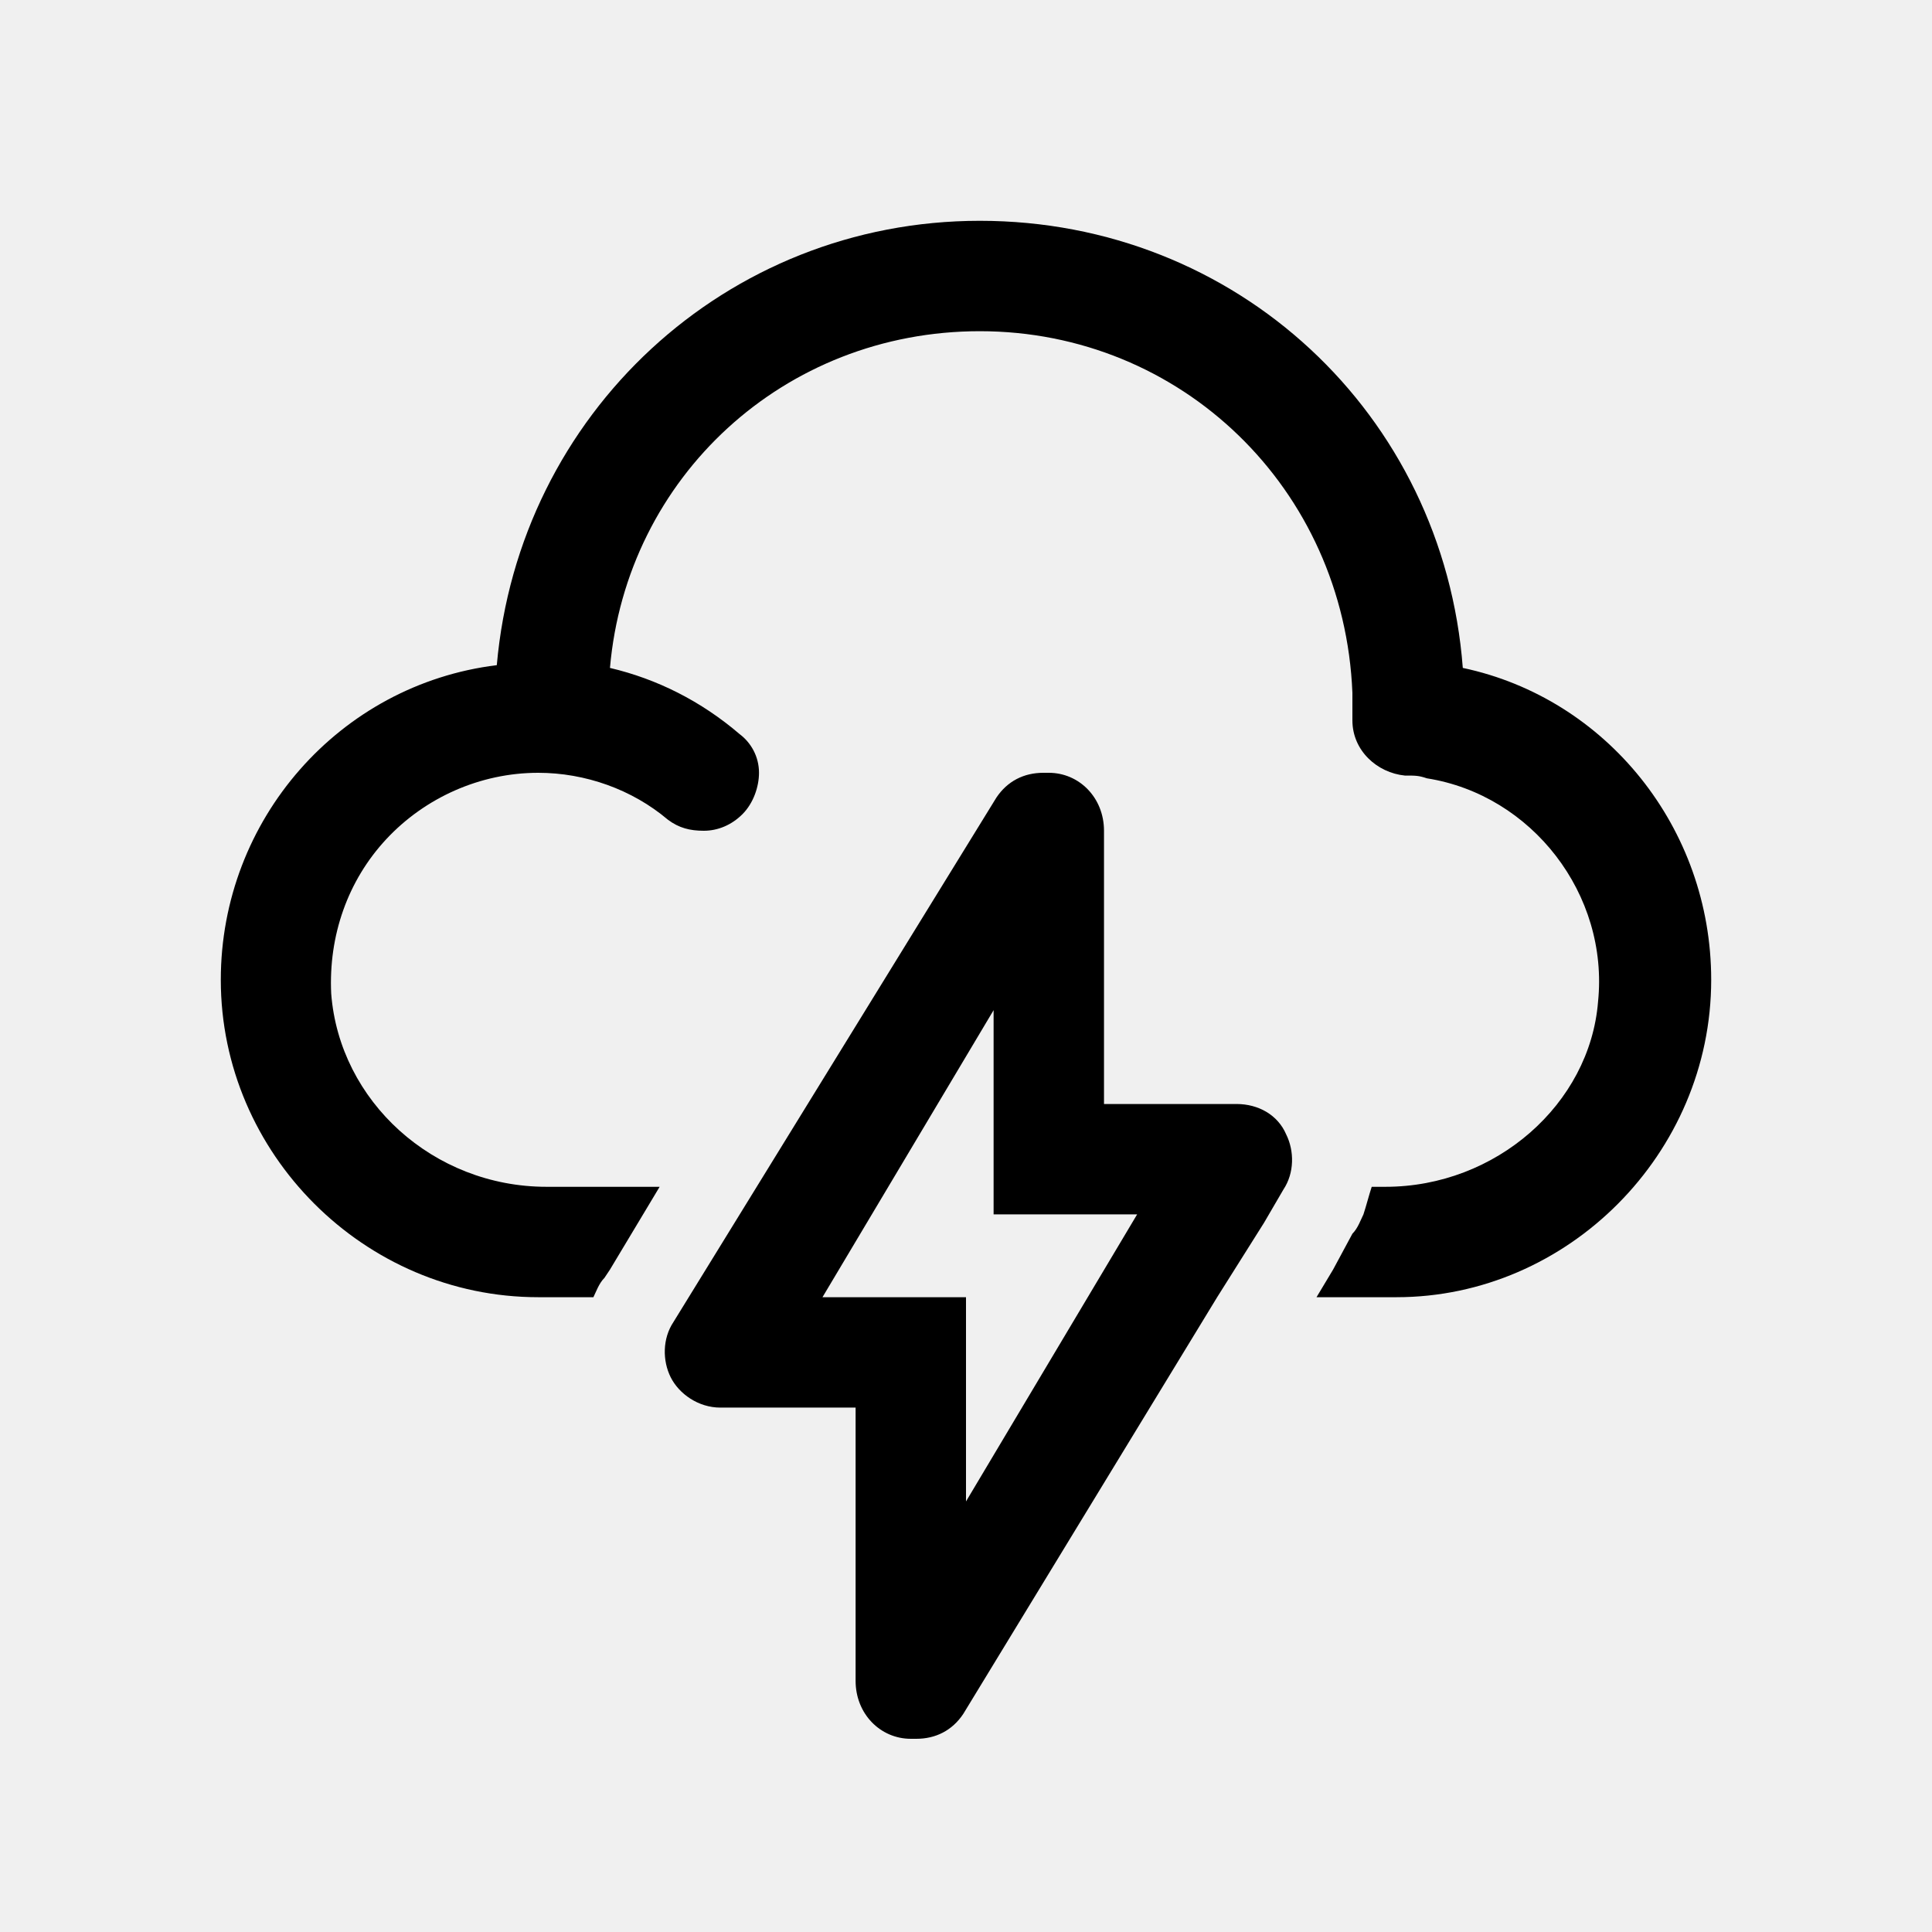
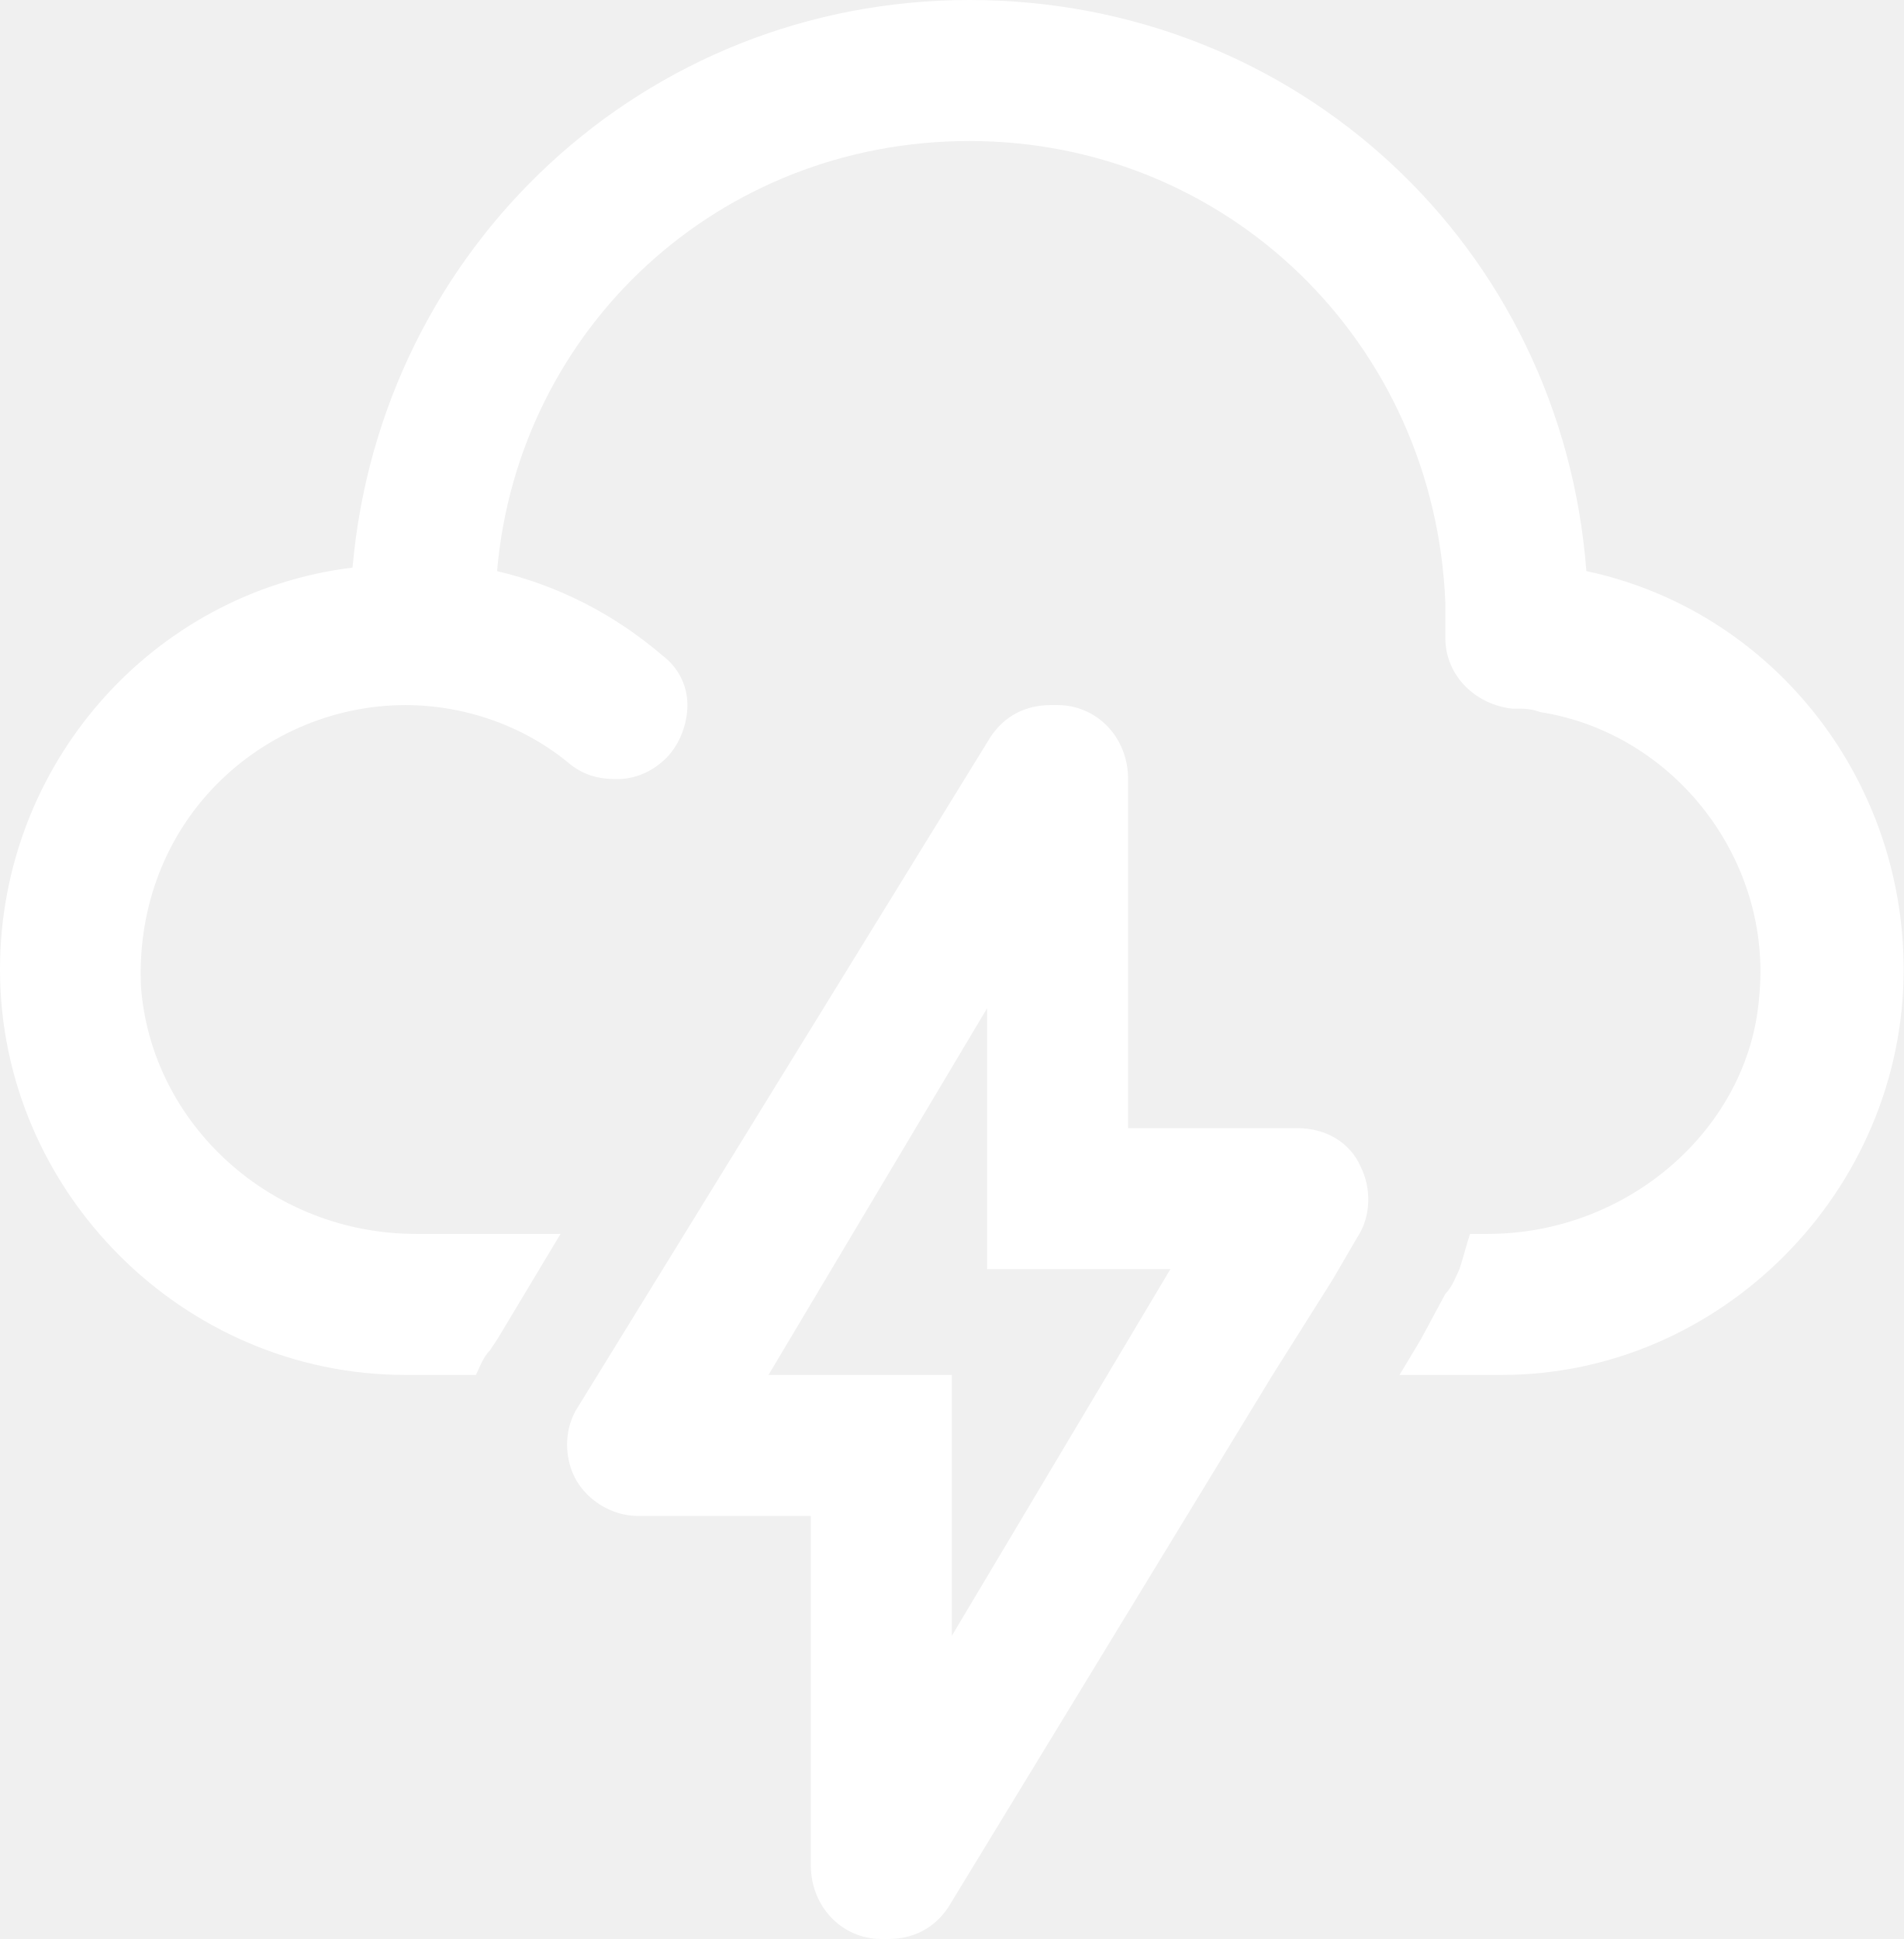
- <svg xmlns="http://www.w3.org/2000/svg" version="1.1" id="Set_Iconos" x="0px" y="0px" viewBox="0 0 70 70" style="enable-background:new 0 0 70 70;" xml:space="preserve">
-   <g>
-     <g>
-       <path d="M53,24.2C52.3,15,44.8,8,35.5,8C26.3,8,18.8,15,18,24.1c-5.7,0.7-10,5.6-10,11.4C8,41.8,13.2,47,19.5,47h2    c0.1-0.2,0.2-0.5,0.4-0.7l0.2-0.3l1.2-2l0.6-1h-4.1c-4.1,0-7.5-3.1-7.8-7c-0.1-2.1,0.6-4.1,2-5.6c1.4-1.5,3.4-2.4,5.5-2.4    c1.7,0,3.4,0.6,4.7,1.7c0.4,0.3,0.8,0.4,1.3,0.4c0.5,0,1-0.2,1.4-0.6c0.4-0.4,0.6-1,0.6-1.5c0-0.6-0.3-1.1-0.7-1.4    c-1.4-1.2-3-2-4.7-2.4C22.7,17.3,28.4,12,35.5,12c7.3,0,13.2,5.7,13.5,13.1c0,0.1,0,0.5,0,1c0,1.1,0.9,1.9,1.9,2    c0.4,0,0.5,0,0.8,0.1c3.8,0.6,6.6,4.2,6.2,8.1C57.6,40,54.2,43,50.2,43h-0.5c-0.1,0.3-0.2,0.7-0.3,1c-0.1,0.2-0.2,0.5-0.4,0.7    L48.3,46l-0.6,1h2.9C56.8,47,62,41.8,62,35.5C62,30,58.2,25.3,53,24.2z" />
-       <path d="M44.8,40H40l0-9.9c0-1.2-0.9-2.1-2-2.1h-0.2c-0.7,0-1.3,0.3-1.7,0.9l-11.7,19c-0.4,0.6-0.4,1.4-0.1,2s1,1.1,1.8,1.1l4.9,0    l0,9.9c0,1.2,0.9,2.1,2,2.1h0.2c0.7,0,1.3-0.3,1.7-0.9L44.1,47l1.7-2.7l0.7-1.2c0.4-0.6,0.4-1.4,0.1-2C46.3,40.4,45.6,40,44.8,40z     M34,47h-4.2L36,36.6V43v1h1h4.2L35,54.4V48v-1H34z" />
+ <svg xmlns="http://www.w3.org/2000/svg" width="54px" height="55px" viewBox="0 0 54 55" version="1.1">
+   <g id="Page-1" stroke="none" stroke-width="1" fill="none" fill-rule="evenodd">
+     <g id="11n" fill="#FFFFFF" fill-rule="nonzero">
+       <path d="M45,16.2 C44.3,7 36.8,0 27.5,0 C18.3,0 10.8,7 10,16.1 C4.3,16.8 0,21.7 0,27.5 C0,33.8 5.2,39 11.5,39 L13.5,39 C13.6,38.8 13.7,38.5 13.9,38.3 L14.1,38 L15.3,36 L15.9,35 L11.8,35 C7.7,35 4.3,31.9 4,28 C3.9,25.9 4.6,23.9 6,22.4 C7.4,20.9 9.4,20 11.5,20 C13.2,20 14.9,20.6 16.2,21.7 C16.6,22 17,22.1 17.5,22.1 C18,22.1 18.5,21.9 18.9,21.5 C19.3,21.1 19.5,20.5 19.5,20 C19.5,19.4 19.2,18.9 18.8,18.6 C17.4,17.4 15.8,16.6 14.1,16.2 C14.7,9.3 20.4,4 27.5,4 C34.8,4 40.7,9.7 41,17.1 C41,17.2 41,17.6 41,18.1 C41,19.2 41.9,20 42.9,20.1 C43.3,20.1 43.4,20.1 43.7,20.2 C47.5,20.8 50.3,24.4 49.9,28.3 C49.6,32 46.2,35 42.2,35 L41.7,35 C41.6,35.3 41.5,35.7 41.4,36 C41.3,36.2 41.2,36.5 41,36.7 L40.3,38 L39.7,39 L42.6,39 C48.8,39 54,33.8 54,27.5 C54,22 50.2,17.3 45,16.2 Z" id="Path" />
+       <path d="M36.8,32 L32,32 L32,22.1 C32,20.9 31.1,20 30,20 L29.8,20 C29.1,20 28.5,20.3 28.1,20.9 L16.4,39.9 C16,40.5 16,41.3 16.3,41.9 C16.6,42.5 17.3,43 18.1,43 L23,43 L23,52.9 C23,54.1 23.9,55 25,55 L25.2,55 C25.9,55 26.5,54.7 26.9,54.1 L36.1,39 L37.8,36.3 L38.5,35.1 C38.9,34.5 38.9,33.7 38.6,33.1 C38.3,32.4 37.6,32 36.8,32 Z M26,39 L21.8,39 L28,28.6 L28,35 L28,36 L29,36 L33.2,36 L27,46.4 L27,40 L27,39 L26,39 Z" id="Shape" />
    </g>
  </g>
</svg>
